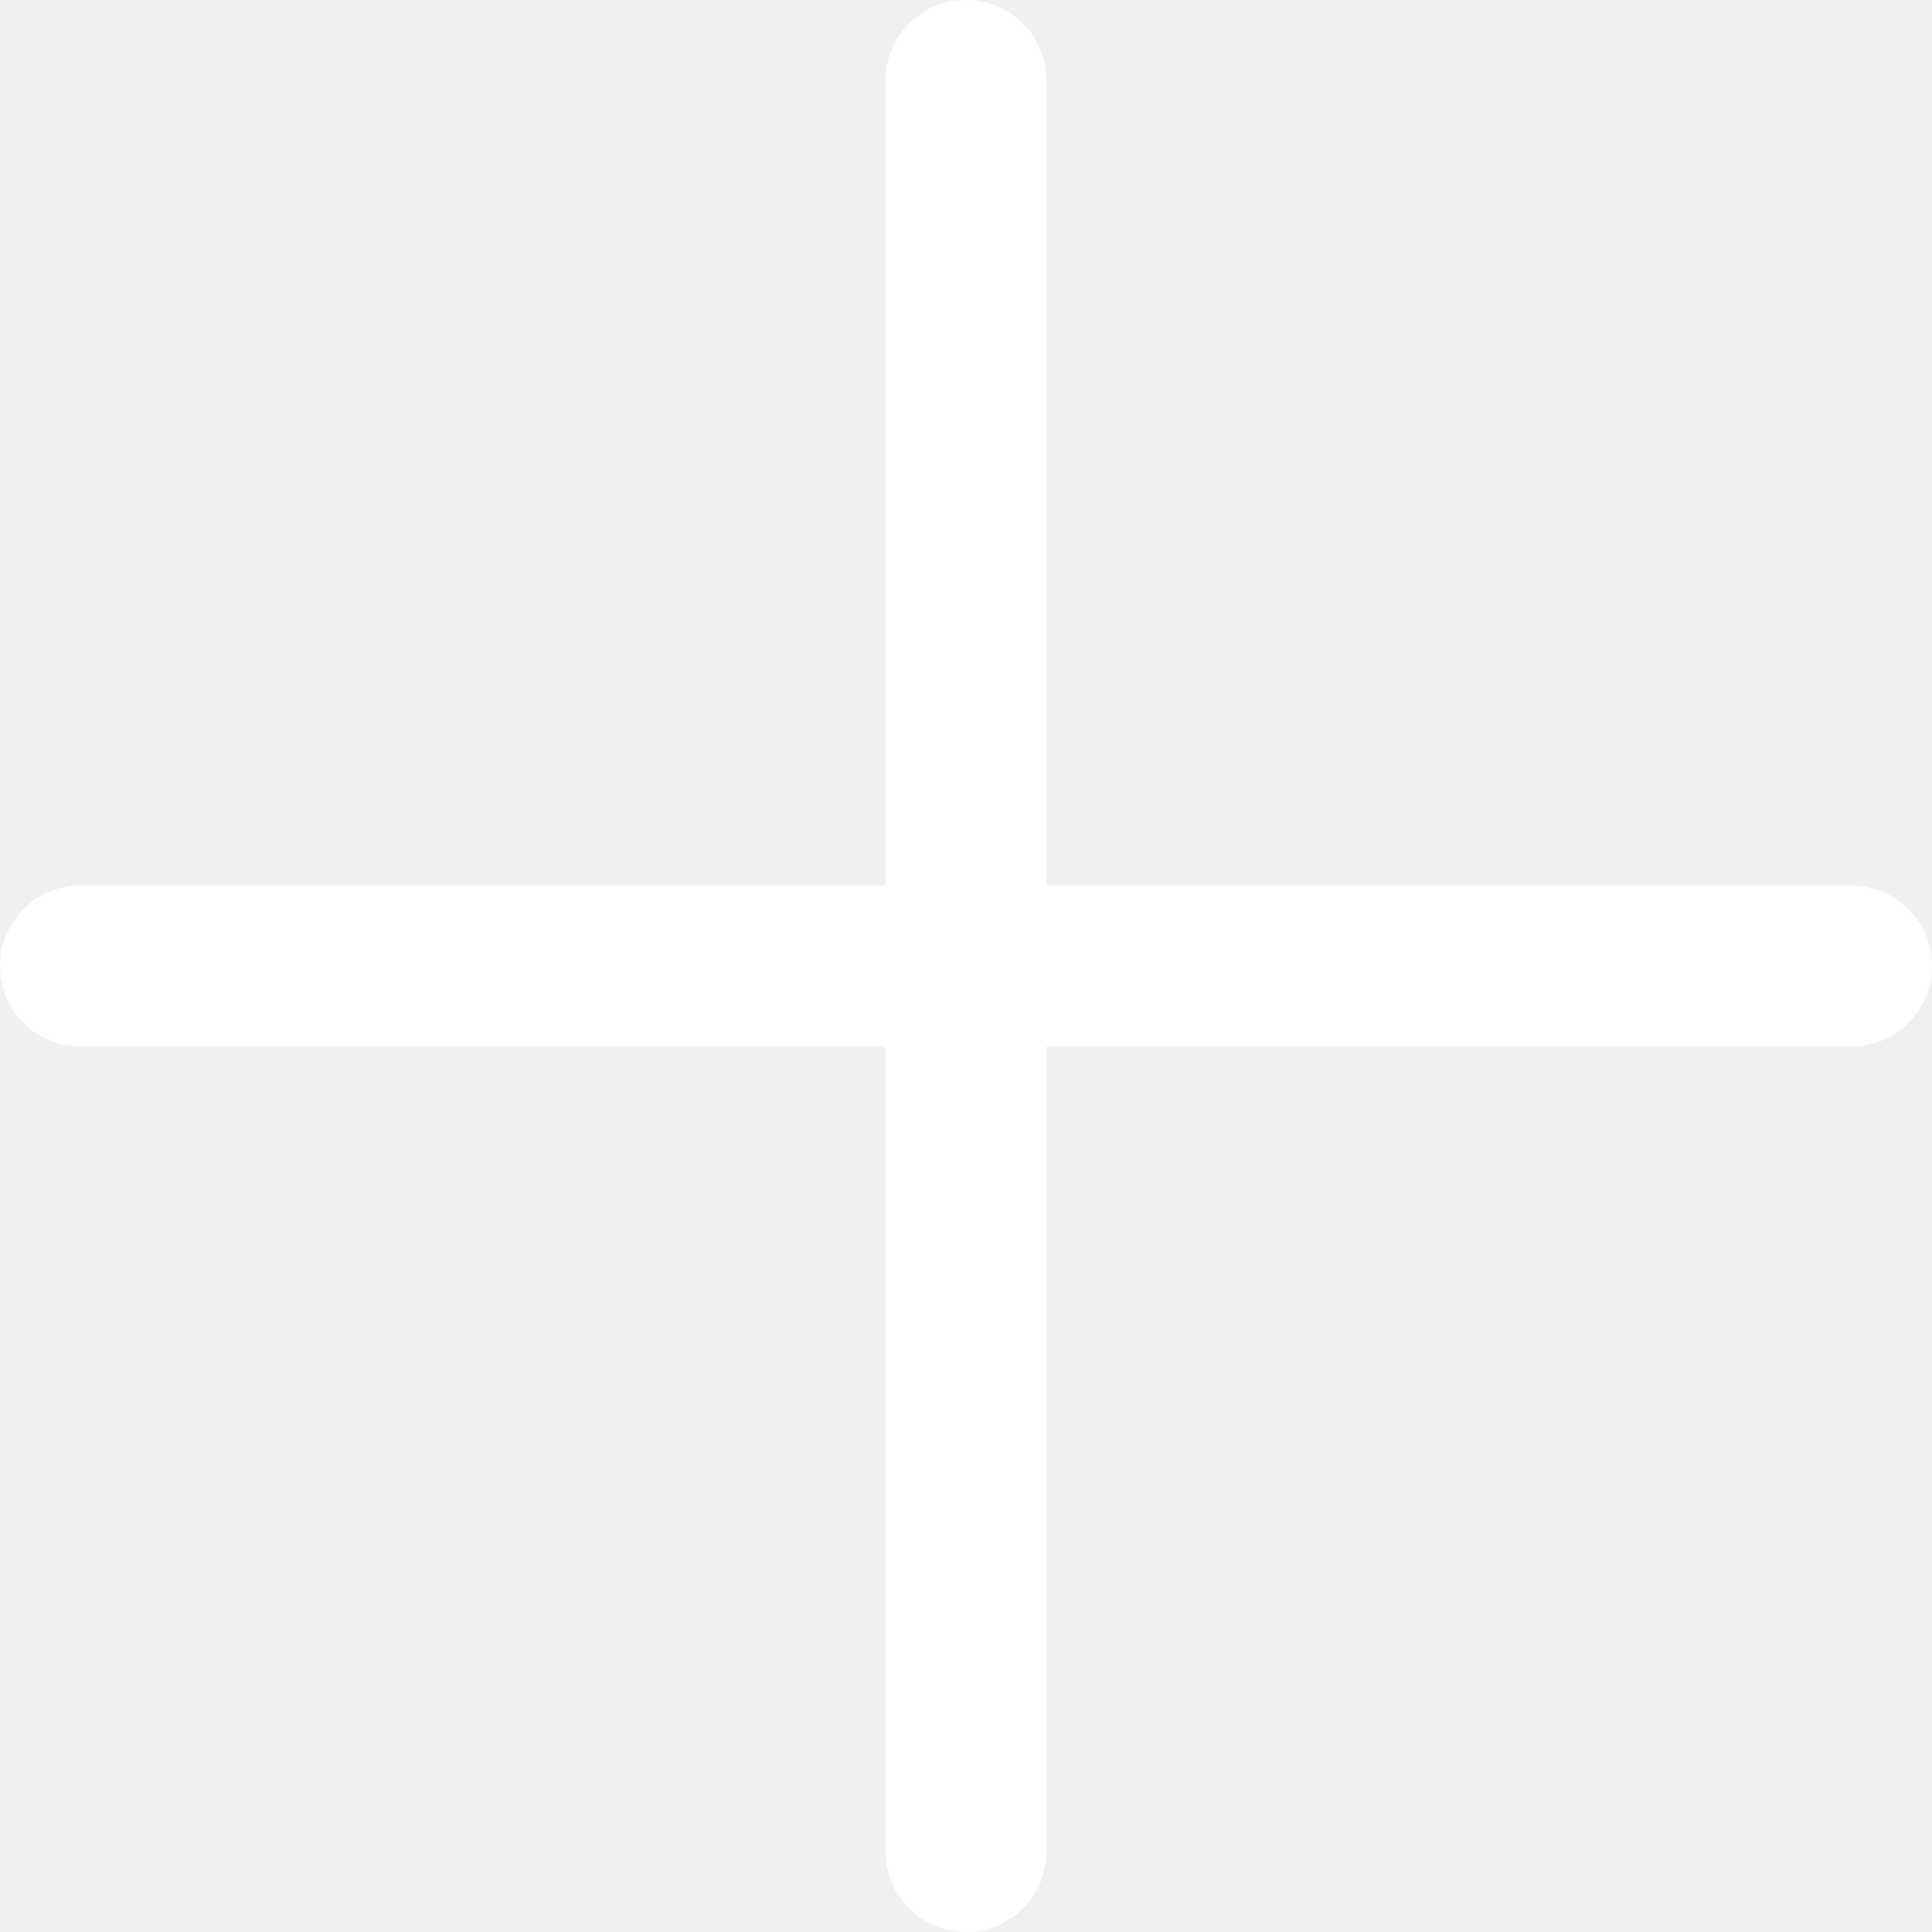
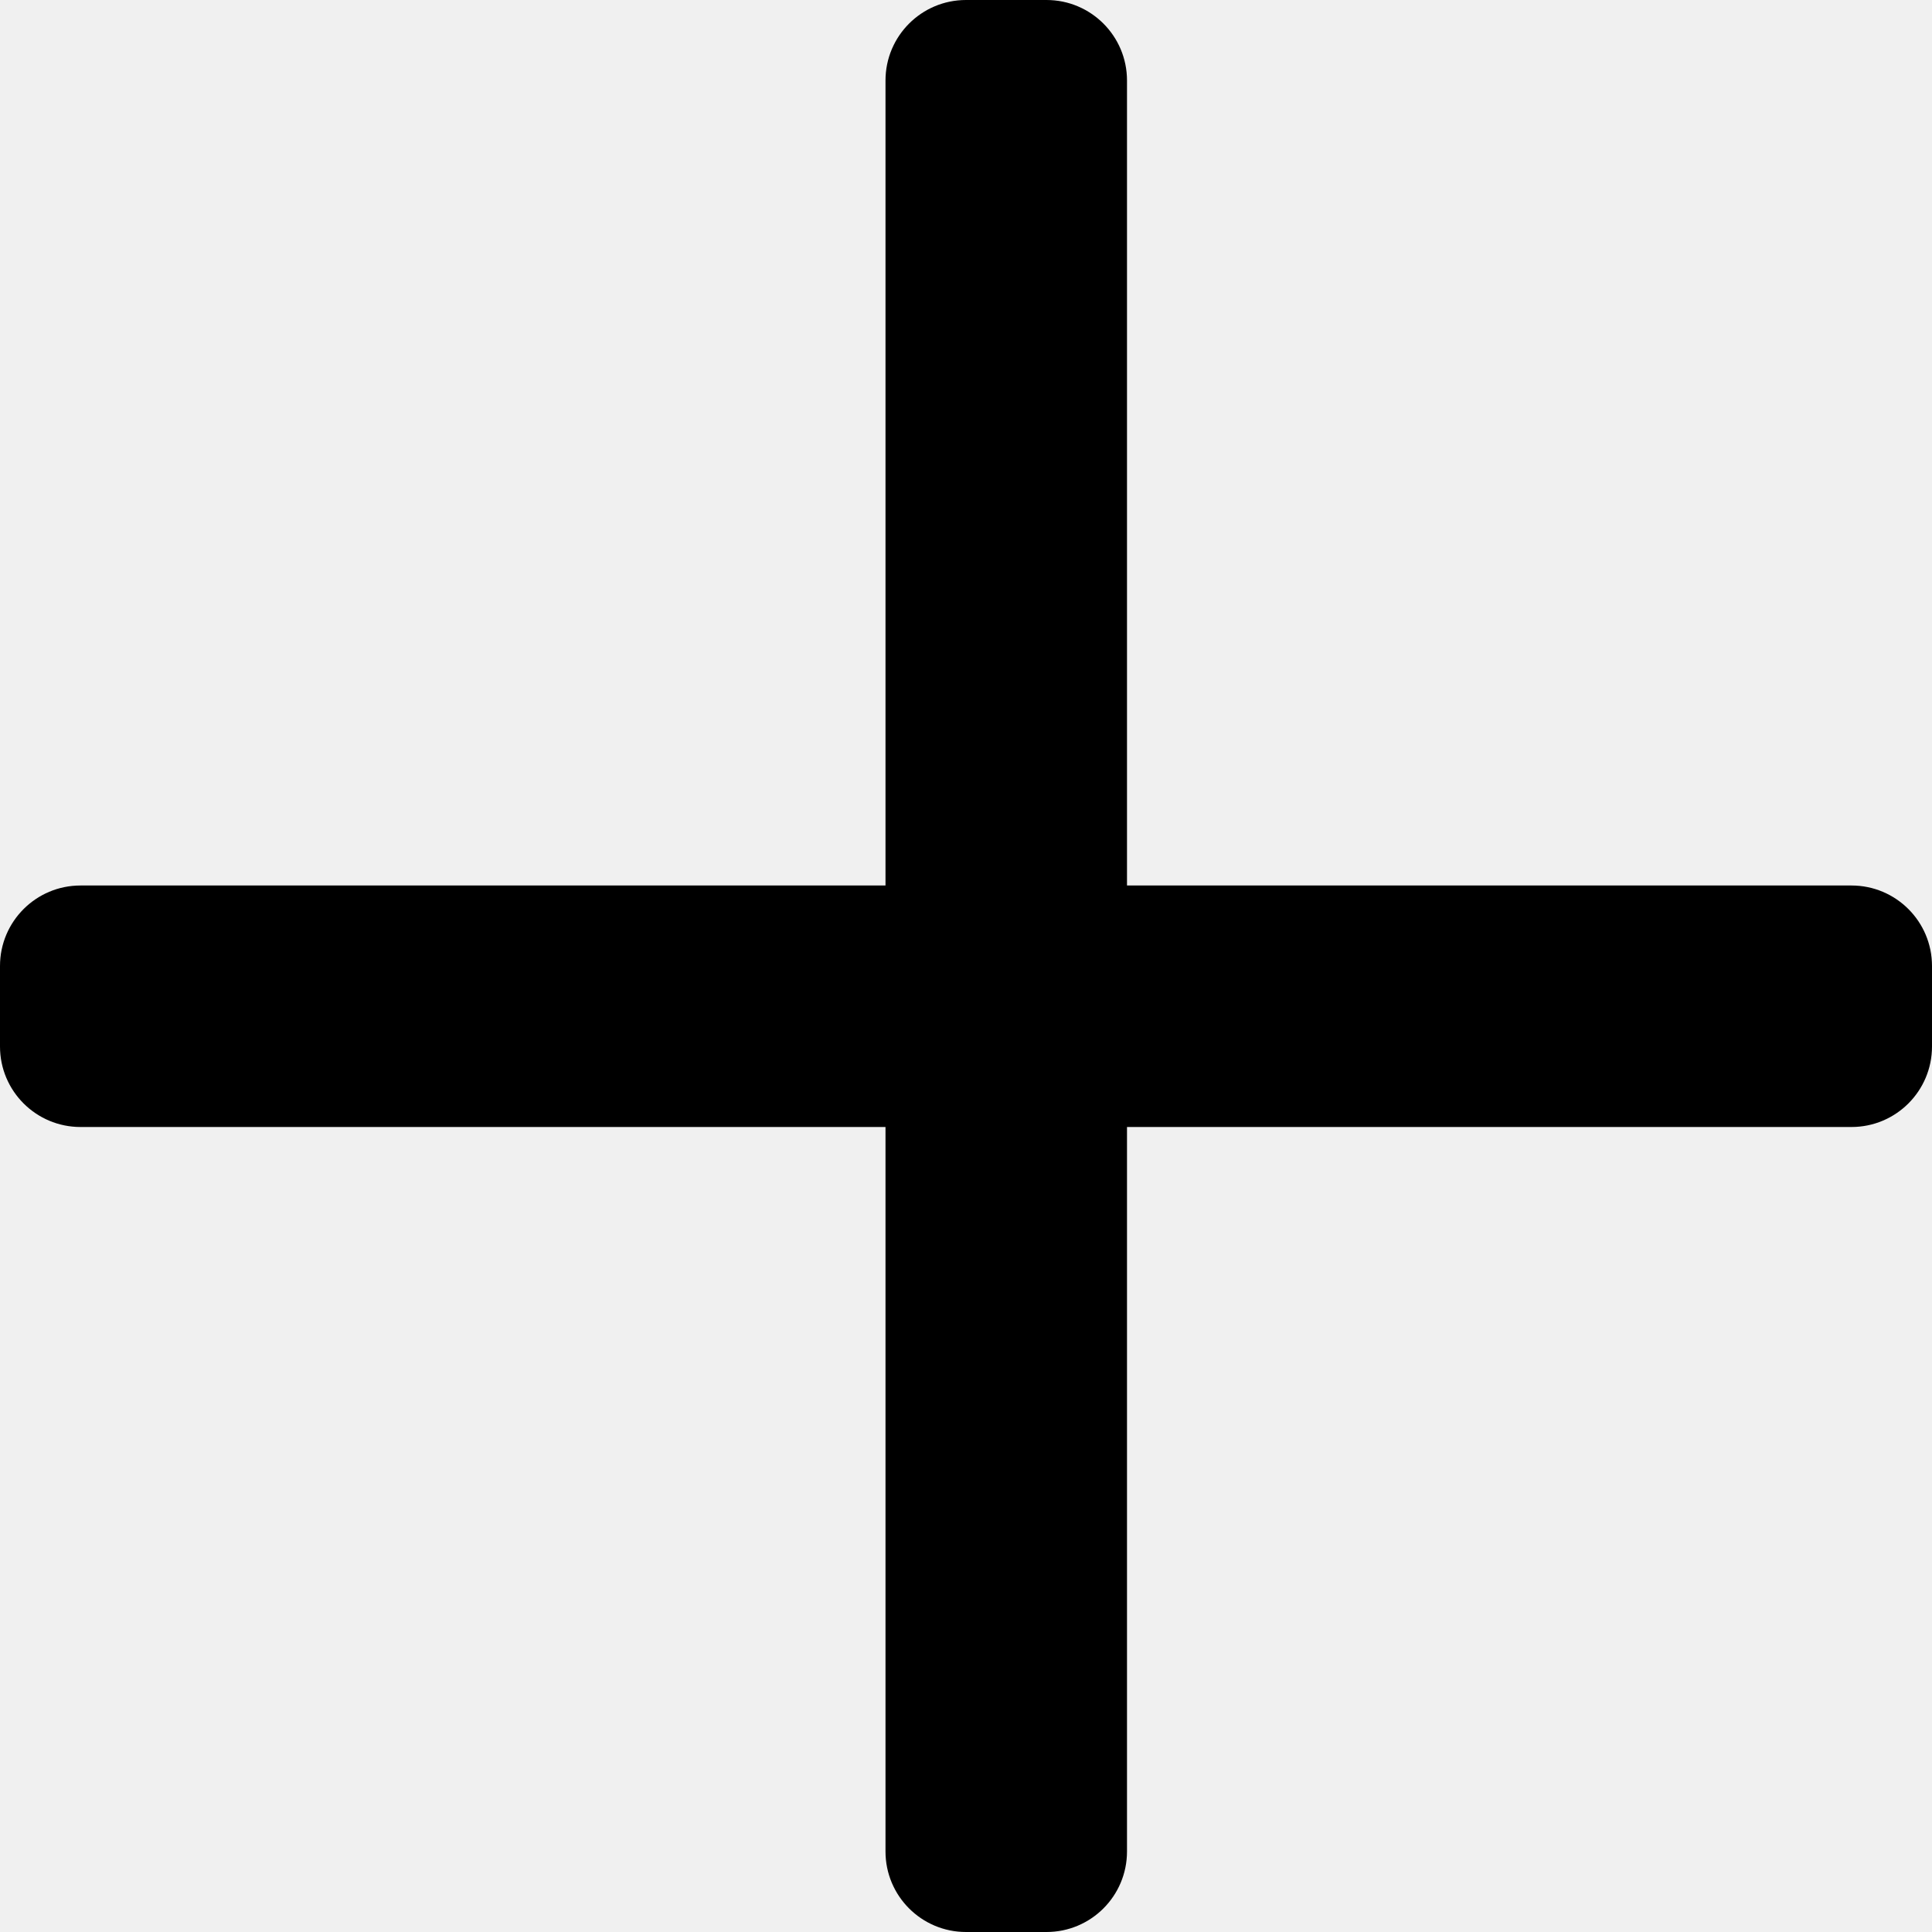
<svg xmlns="http://www.w3.org/2000/svg" width="24px" height="24px" viewBox="0 0 24 24" version="1.1">
-   <g id="Table" stroke="none" stroke-width="1" fill="none" fill-rule="evenodd">
-     <g id="Artboard-Copy-25" transform="translate(-662, -1052)" fill="#FFFFFF" fill-rule="nonzero">
+   <g id="Table" stroke="none" stroke-width="2" fill="none" fill-rule="evenodd">
+     <g id="Artboard-Copy-25" transform="translate(-662, -1052)" fill="#000000" fill-rule="nonzero">
      <g id="Group-12" transform="translate(662, 1052)">
-         <rect id="Rectangle" x="11" y="0" width="2" height="24" rx="1" />
-         <rect id="Rectangle-Copy-6" x="0" y="11" width="24" height="2" rx="1" />
+         <rect id="Rectangle" x="11" y="0" width="3" height="24" rx="1" />
+         <rect id="Rectangle-Copy-6" x="0" y="11" width="24" height="3" rx="1" />
      </g>
    </g>
  </g>
</svg>
